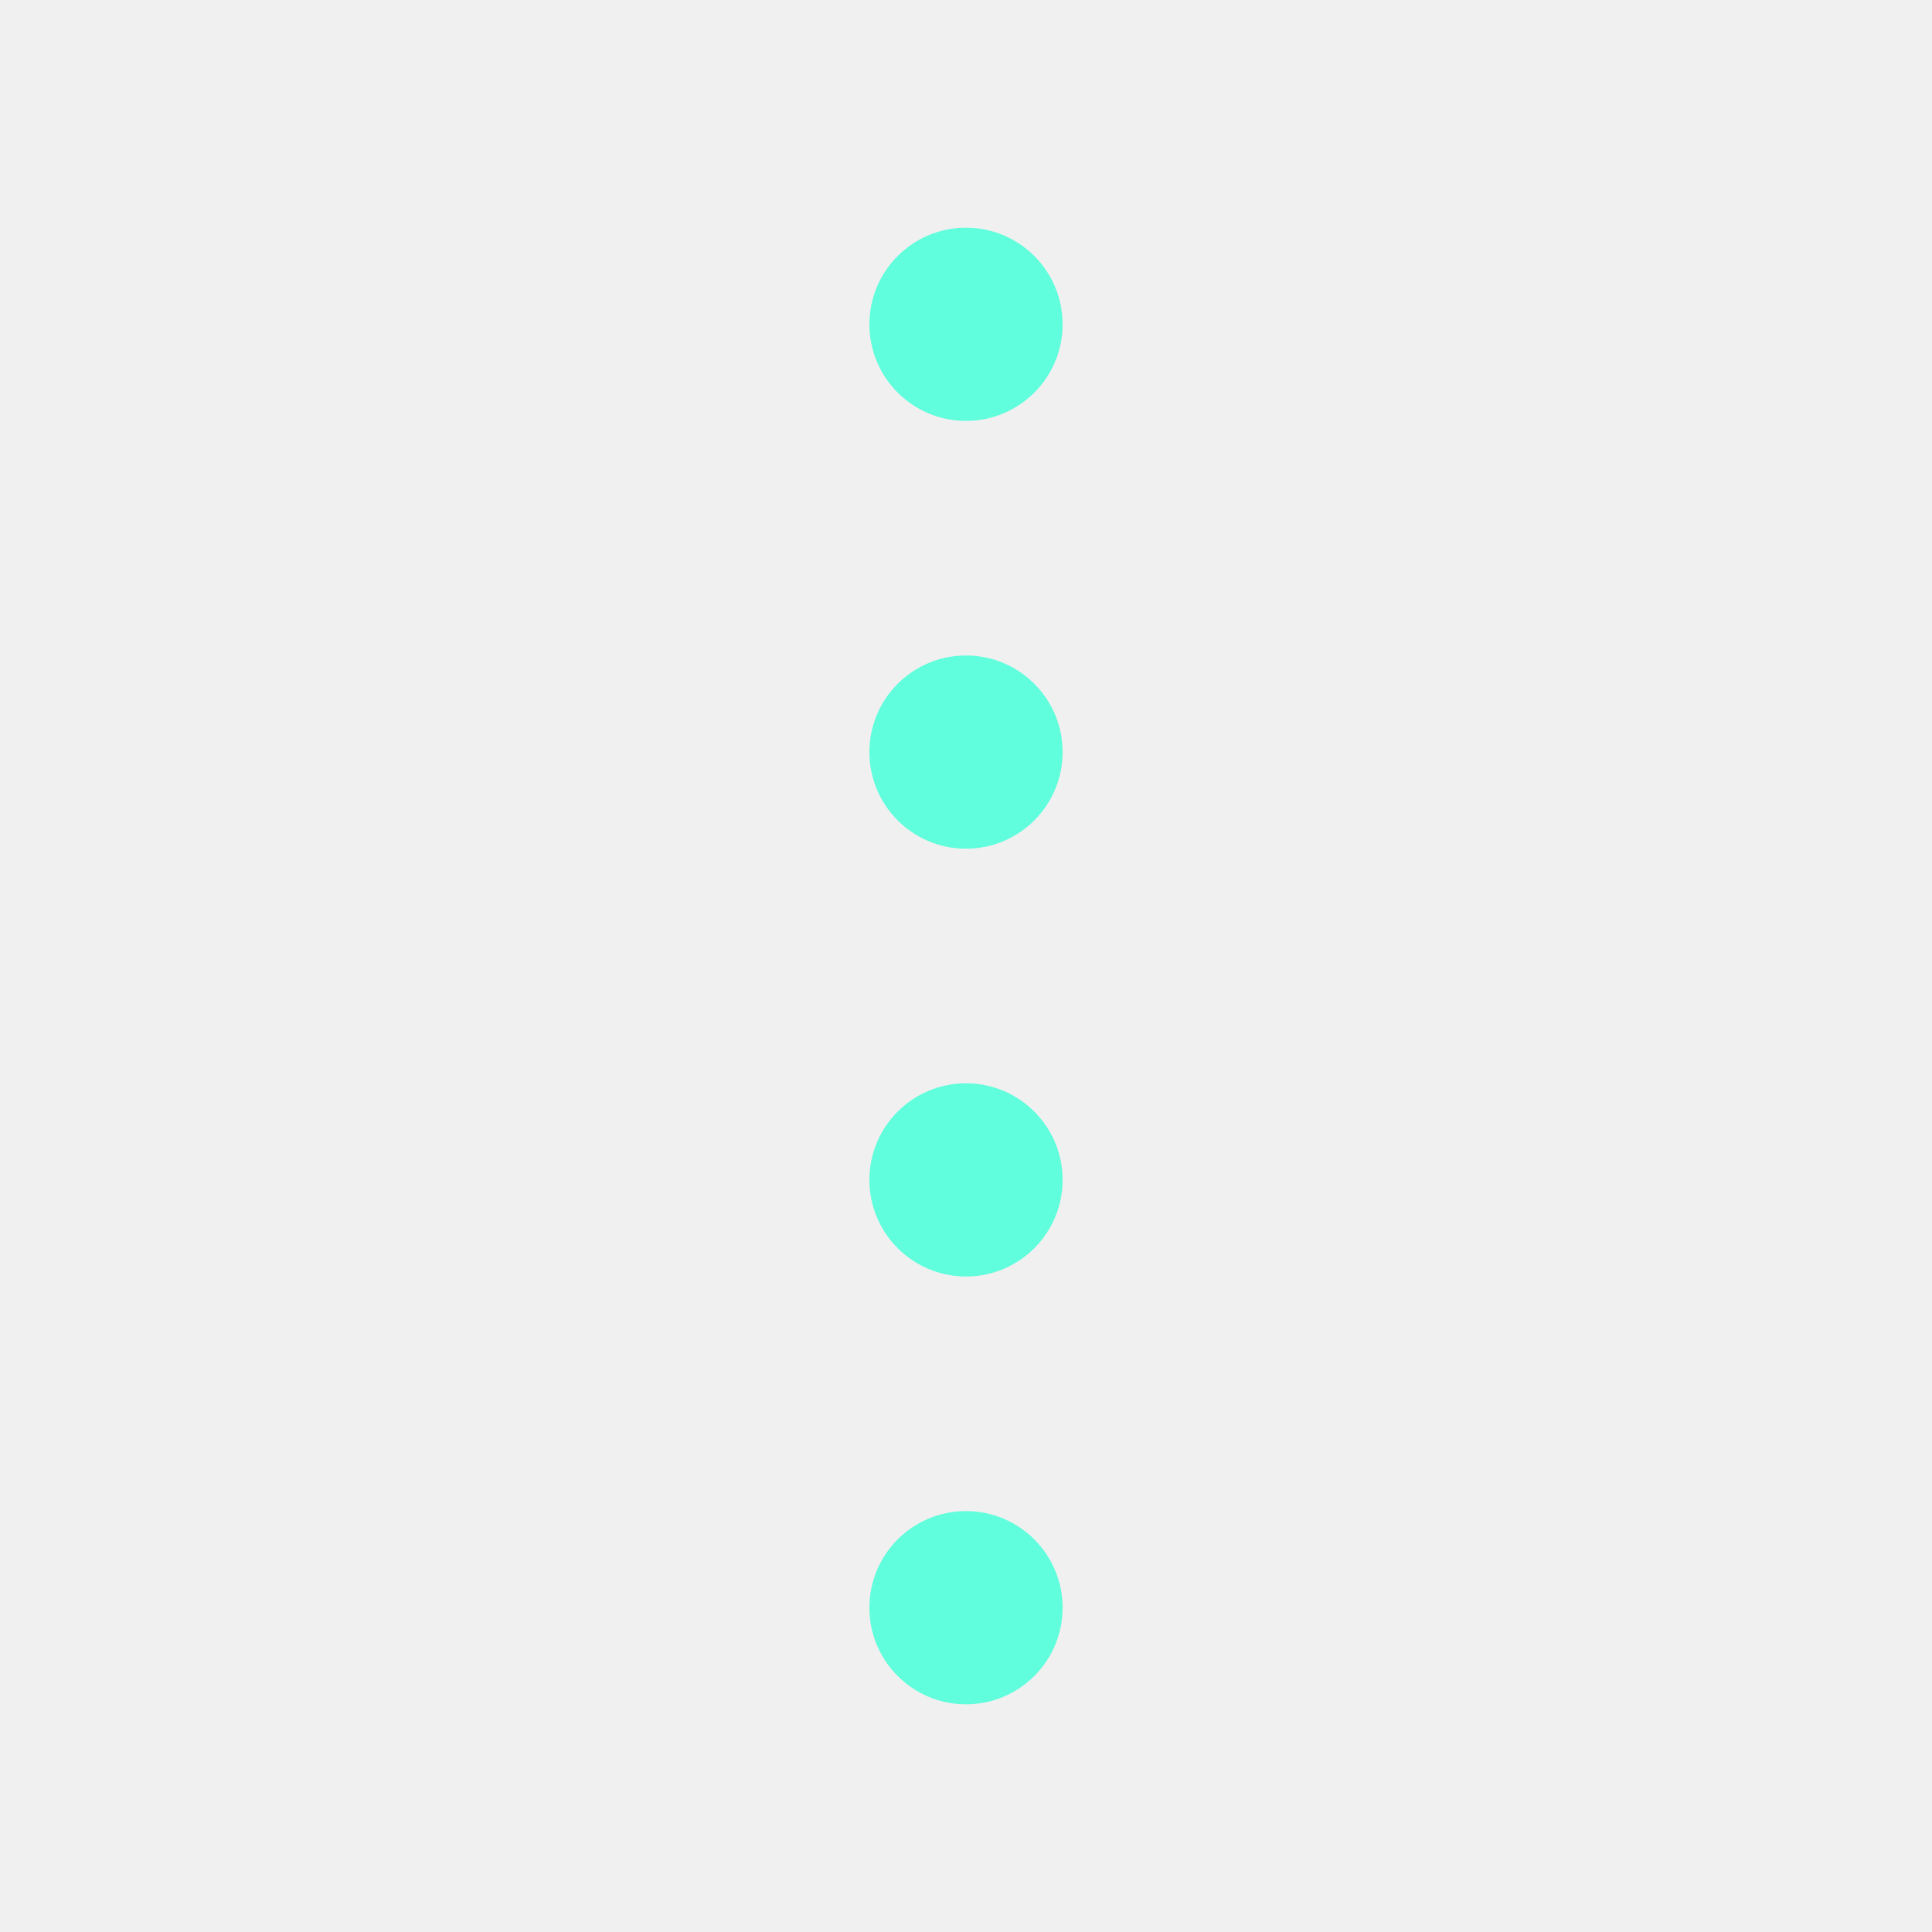
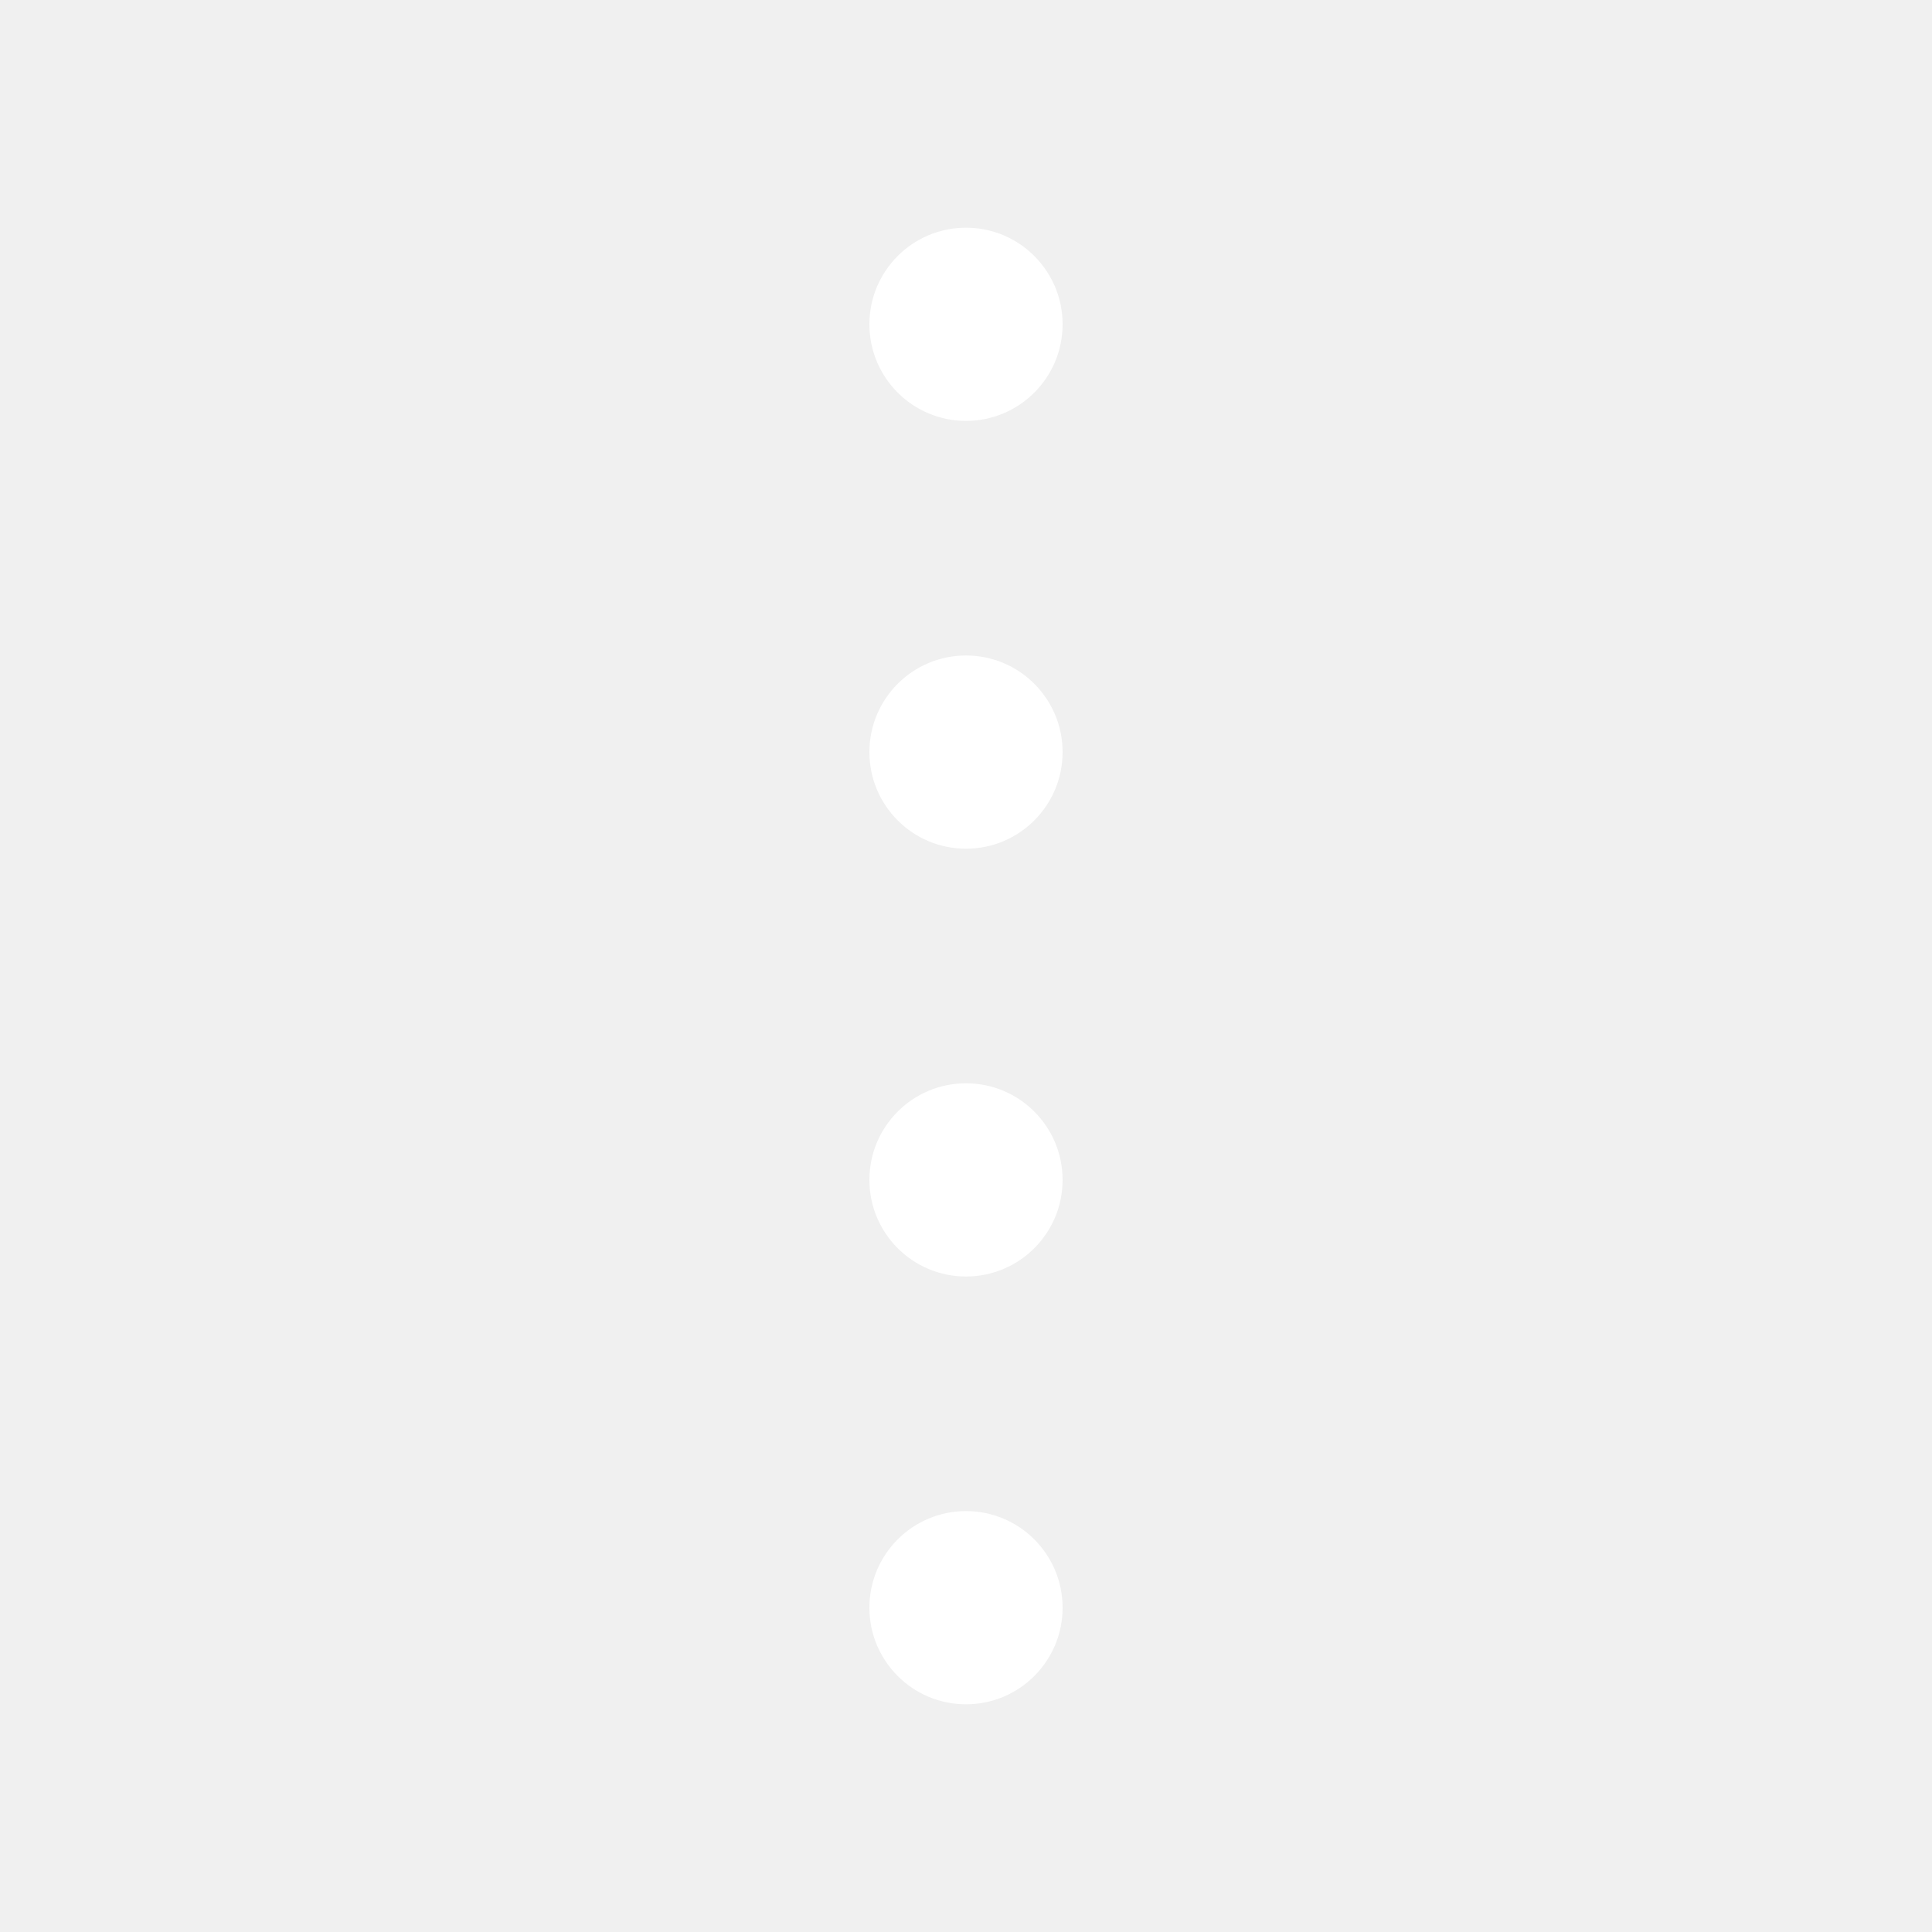
- <svg xmlns="http://www.w3.org/2000/svg" id="Layer_1" viewBox="-20 12 28 28">
-   <style>.st0{fill:#60FEDC;}</style>
+ <svg xmlns="http://www.w3.org/2000/svg" viewBox="-20 12 28 28">
+   <style>.st0{fill:#fff;}</style>
  <circle class="st0" cx="-6" cy="16.7" r="1.4" />
  <circle class="st0" cx="-6" cy="22.9" r="1.4" />
  <circle class="st0" cx="-6" cy="29.1" r="1.4" />
  <circle class="st0" cx="-6" cy="35.3" r="1.4" />
</svg>
